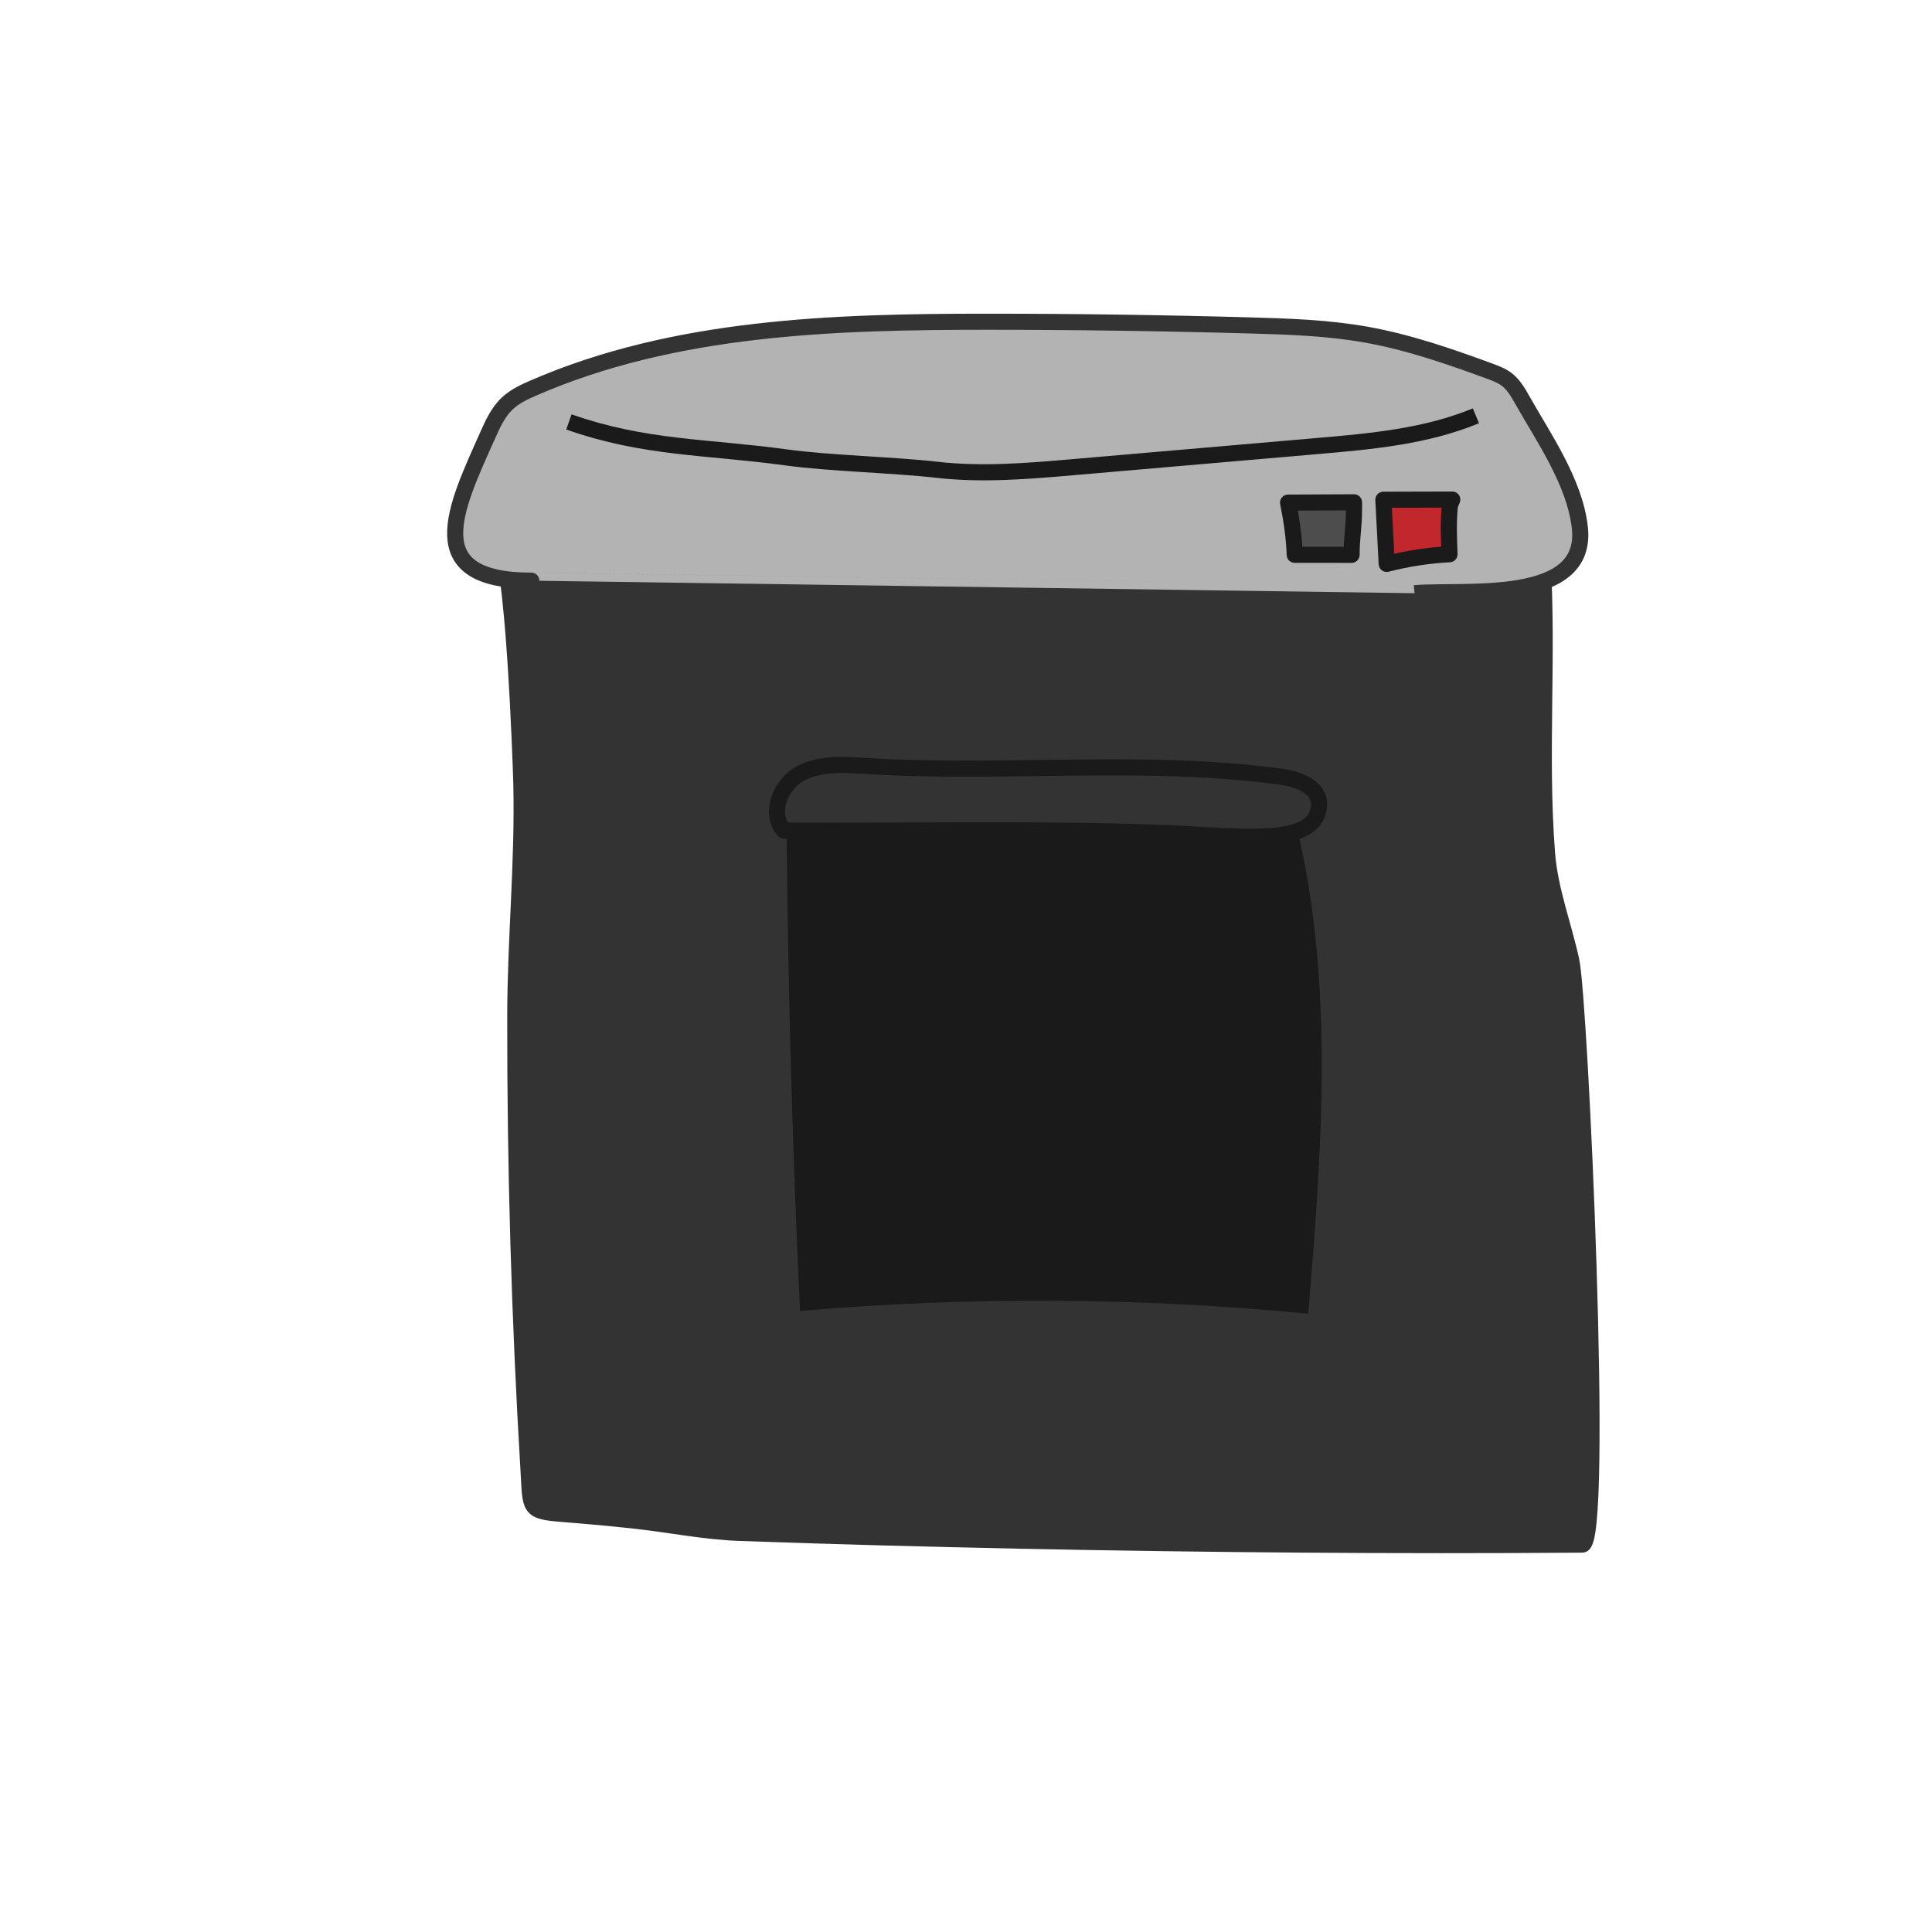
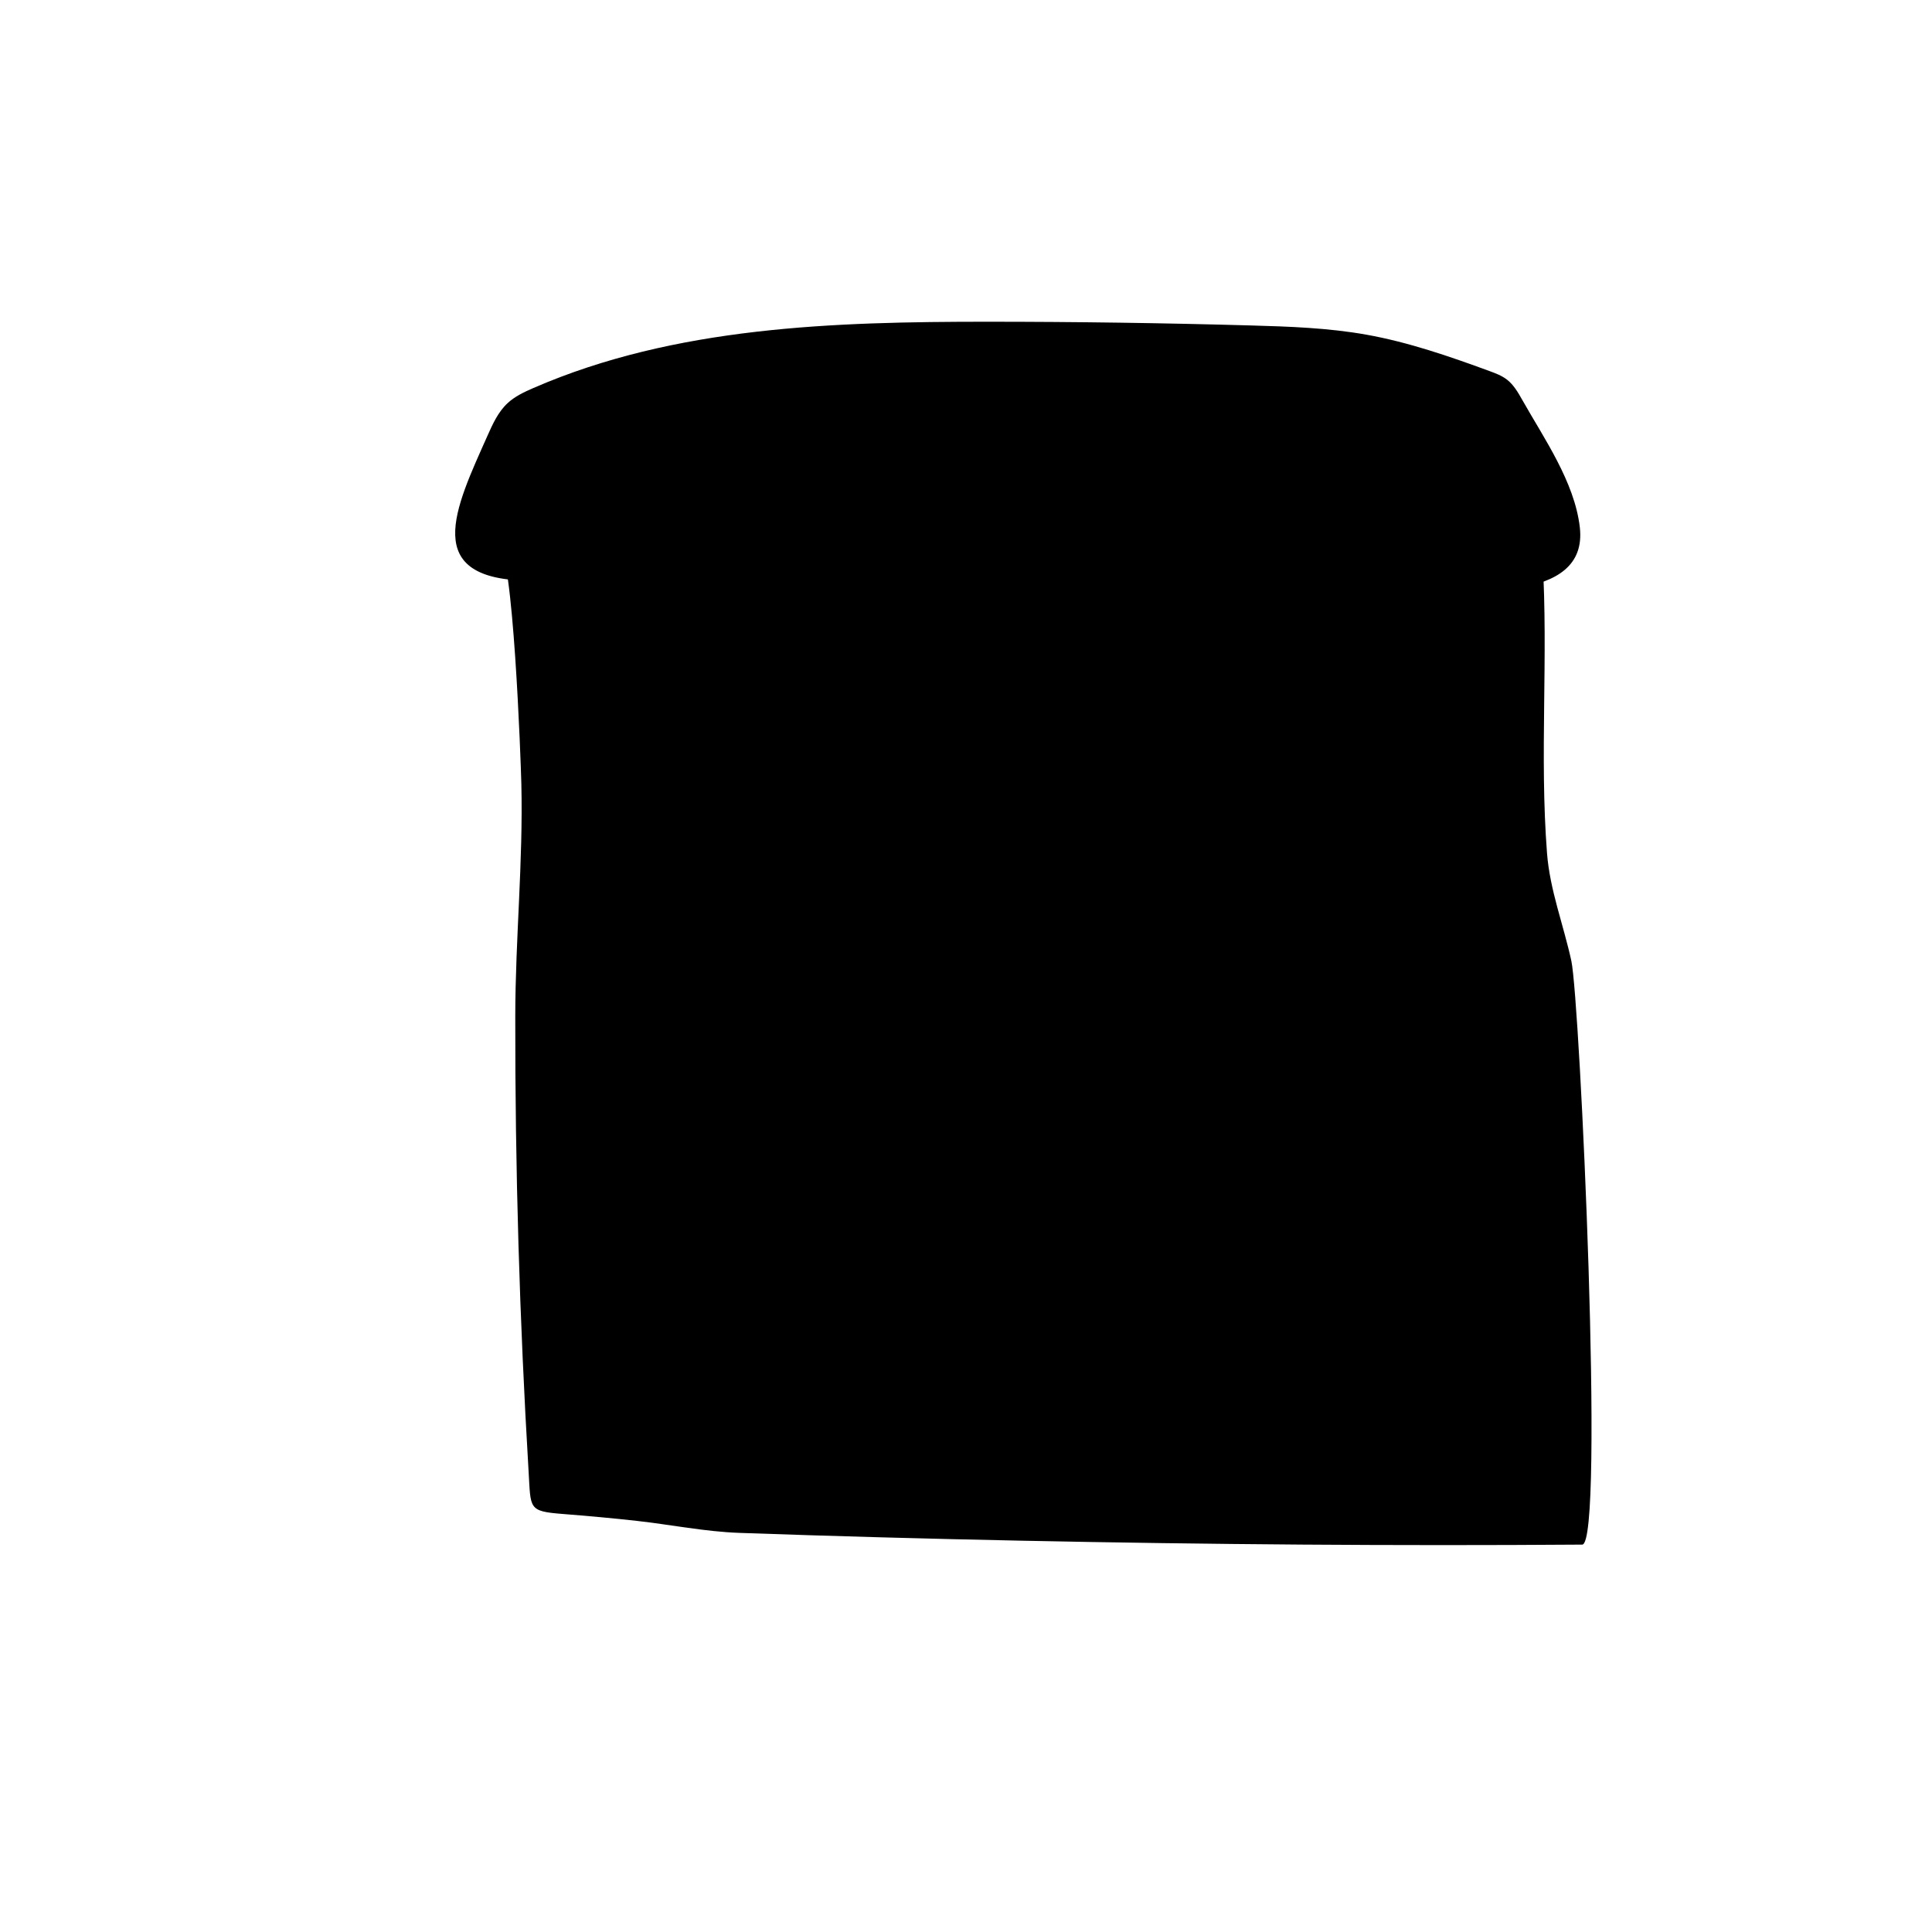
- <svg xmlns="http://www.w3.org/2000/svg" version="1.1" id="Layer_1" x="0px" y="0px" viewBox="0 0 600 600" enable-background="new 0 0 600 600" xml:space="preserve">
-   <path fill="#333333" stroke="#333333" stroke-width="5" stroke-linejoin="round" stroke-miterlimit="10" d="M177.59,174.911  c-3.914-6.775-15.216-4.962-22.945-5.555c4.742,0.363,7.105,67.326,7.265,74.095  c0.574,24.231-1.856,47.991-1.889,72.196c-0.065,47.169,1.328,94.336,4.144,141.421  c0.69,11.544-0.155,12.259,10.633,13.111c7.653,0.605,15.284,1.282,22.915,2.136  c10.547,1.18,21.273,3.358,31.887,3.734c29.128,1.034,58.265,1.826,87.405,2.423  c58.111,1.19,116.241,1.642,174.363,1.22c7.062-0.051-0.686-168.983-3.38-181.32  c-2.437-11.156-6.662-21.983-7.545-33.368c-2.359-30.439,0.441-60.882-1.408-91.484L177.59,174.911z" />
-   <path fill="#B3B3B3" stroke="#333333" stroke-width="5" stroke-linejoin="round" stroke-miterlimit="10" d="M439.284,184.223  c15.618-1.316,54.155,3.689,51.338-20.507c-1.638-14.071-11.131-27.584-17.869-39.522  c-1.302-2.307-2.659-4.677-4.752-6.3c-1.61-1.248-3.555-1.972-5.468-2.673  c-12.478-4.572-25.1-8.949-38.183-11.285c-11.825-2.111-23.881-2.527-35.888-2.865  c-27.162-0.763-54.335-1.147-81.508-1.152c-47.962-0.009-97.352,1.461-141.332,20.595  c-2.856,1.242-5.733,2.591-8.011,4.714c-2.905,2.707-4.596,6.438-6.209,10.067  c-9.976,22.432-21.308,45.038,13.599,45.038C165,180.333,439.284,184.223,439.284,184.223z" />
-   <path fill="none" stroke="#1A1A1A" stroke-width="5" stroke-linejoin="round" stroke-miterlimit="10" d="M409.657,249.469  c0,14.179-24.686,10.032-50.505,9.135c-38.529-1.338-77.104-0.434-115.656-0.651  c-4.765-5.183-1.235-14.264,4.936-17.655s13.654-2.842,20.681-2.407c42.783,2.645,85.977-2.446,128.457,3.29  C402.849,241.893,409.419,244.146,409.657,249.469z" />
-   <path fill="#1A1A1A" d="M244.284,257.986c0.44,49.73,1.83,99.452,4.167,149.13  c52.498-4.504,105.407-4.209,157.852,0.88c4.048-49.512,8.037-99.94-2.94-148.389L244.284,257.986z" />
-   <path fill="none" stroke="#1A1A1A" stroke-width="5" stroke-linejoin="round" stroke-miterlimit="10" d="M176.68,131.036  c23.679,8.313,42.741,7.618,67.604,11.034c13.329,1.831,33.34,2.297,46.707,3.827  c14.098,1.613,28.349,0.392,42.487-0.831c25.203-2.18,50.407-4.36,75.61-6.54  c16.726-1.447,33.758-2.966,49.268-9.394" />
-   <path fill="#4D4D4D" stroke="#1A1A1A" stroke-width="5" stroke-linejoin="round" stroke-miterlimit="10" d="M420.5,155.996  c-6,0.032-13.582,0.064-20.486,0.097c1.098,5.338,1.87,10.766,2.081,16.211c5.939,0.002,11.708,0.004,17.647,0.005  c0.033-6.001,0.758-8.183,0.758-14.184V155.996z" />
-   <path fill="#C1272D" stroke="#1A1A1A" stroke-width="5" stroke-linejoin="round" stroke-miterlimit="10" d="M451.018,155.149  c-7.134,0.018-14.267,0.036-21.401,0.054c0.345,6.641,0.69,13.281,1.036,19.922  c6.377-1.651,12.92-2.659,19.498-3.005c-0.149-5.699-0.434-9.217,0.137-15.243L451.018,155.149z" />
+ <svg xmlns="http://www.w3.org/2000/svg" version="1.1" id="file-shredder" x="0px" y="0px" viewBox="0 0 600 600" enable-background="new 0 0 600 600" xml:space="preserve">
+   <path class="bucket" stroke-linejoin="round" stroke-miterlimit="10" d="M177.59,174.911  c-3.914-6.775-15.216-4.962-22.945-5.555c4.742,0.363,7.105,67.326,7.265,74.095  c0.574,24.231-1.856,47.991-1.889,72.196c-0.065,47.169,1.328,94.336,4.144,141.421  c0.69,11.544-0.155,12.259,10.633,13.111c7.653,0.605,15.284,1.282,22.915,2.136  c10.547,1.18,21.273,3.358,31.887,3.734c29.128,1.034,58.265,1.826,87.405,2.423  c58.111,1.19,116.241,1.642,174.363,1.22c7.062-0.051-0.686-168.983-3.38-181.32  c-2.437-11.156-6.662-21.983-7.545-33.368c-2.359-30.439,0.441-60.882-1.408-91.484L177.59,174.911z" />
+   <path class="rim" stroke-linejoin="round" stroke-miterlimit="10" d="M439.284,184.223  c15.618-1.316,54.155,3.689,51.338-20.507c-1.638-14.071-11.131-27.584-17.869-39.522  c-1.302-2.307-2.659-4.677-4.752-6.3c-1.61-1.248-3.555-1.972-5.468-2.673  c-12.478-4.572-25.1-8.949-38.183-11.285c-11.825-2.111-23.881-2.527-35.888-2.865  c-27.162-0.763-54.335-1.147-81.508-1.152c-47.962-0.009-97.352,1.461-141.332,20.595  c-2.856,1.242-5.733,2.591-8.011,4.714c-2.905,2.707-4.596,6.438-6.209,10.067  c-9.976,22.432-21.308,45.038,13.599,45.038C165,180.333,439.284,184.223,439.284,184.223z" />
+   <path class="bucket-inner-upper" stroke-linejoin="round" stroke-miterlimit="10" d="M409.657,249.469  c0,14.179-24.686,10.032-50.505,9.135c-38.529-1.338-77.104-0.434-115.656-0.651  c-4.765-5.183-1.235-14.264,4.936-17.655s13.654-2.842,20.681-2.407c42.783,2.645,85.977-2.446,128.457,3.29  C402.849,241.893,409.419,244.146,409.657,249.469z" />
+   <path class="bucket-inner" d="M244.284,257.986c0.44,49.73,1.83,99.452,4.167,149.13  c52.498-4.504,105.407-4.209,157.852,0.88c4.048-49.512,8.037-99.94-2.94-148.389L244.284,257.986z" />
+   <path class="insert" stroke-linejoin="round" stroke-miterlimit="10" d="M176.68,131.036  c23.679,8.313,42.741,7.618,67.604,11.034c13.329,1.831,33.34,2.297,46.707,3.827  c14.098,1.613,28.349,0.392,42.487-0.831c25.203-2.18,50.407-4.36,75.61-6.54  c16.726-1.447,33.758-2.966,49.268-9.394" />
+   <path class="button on" stroke-linejoin="round" stroke-miterlimit="10" d="M420.5,155.996  c-6,0.032-13.582,0.064-20.486,0.097c1.098,5.338,1.87,10.766,2.081,16.211c5.939,0.002,11.708,0.004,17.647,0.005  c0.033-6.001,0.758-8.183,0.758-14.184V155.996z" />
+   <path class="button off" stroke-linejoin="round" stroke-miterlimit="10" d="M451.018,155.149  c-7.134,0.018-14.267,0.036-21.401,0.054c0.345,6.641,0.69,13.281,1.036,19.922  c6.377-1.651,12.92-2.659,19.498-3.005c-0.149-5.699-0.434-9.217,0.137-15.243L451.018,155.149z" />
</svg>
